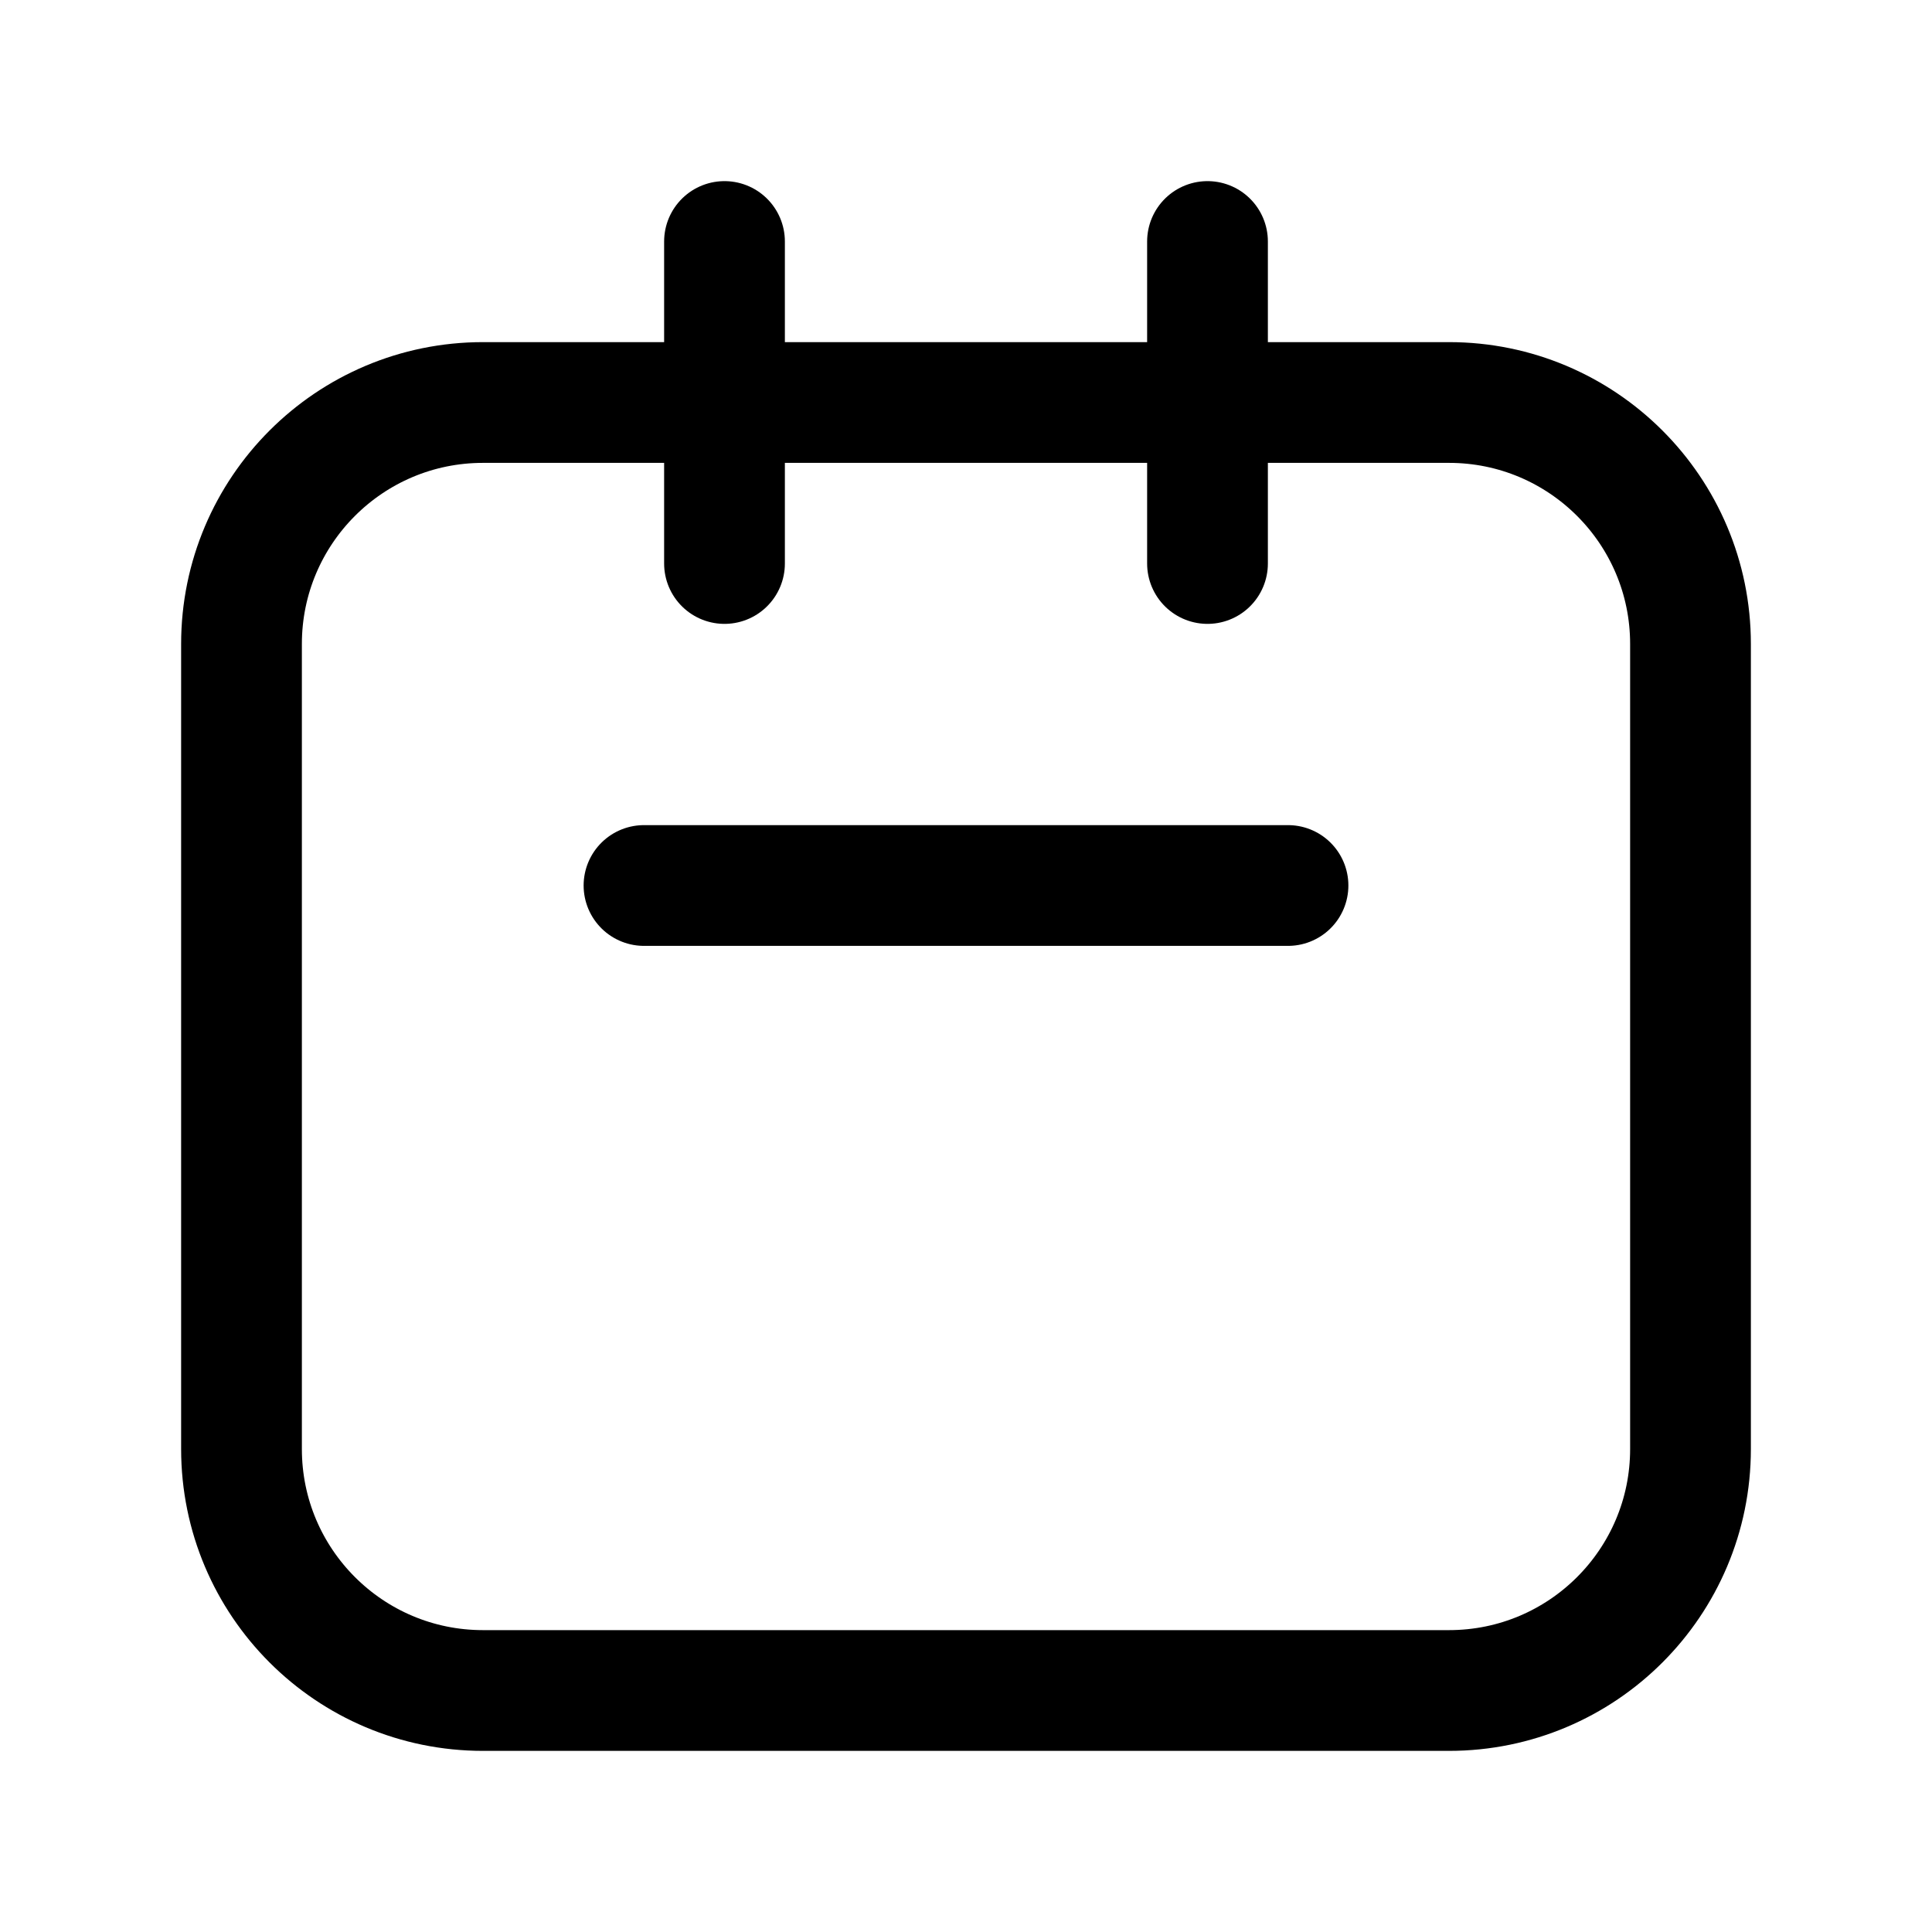
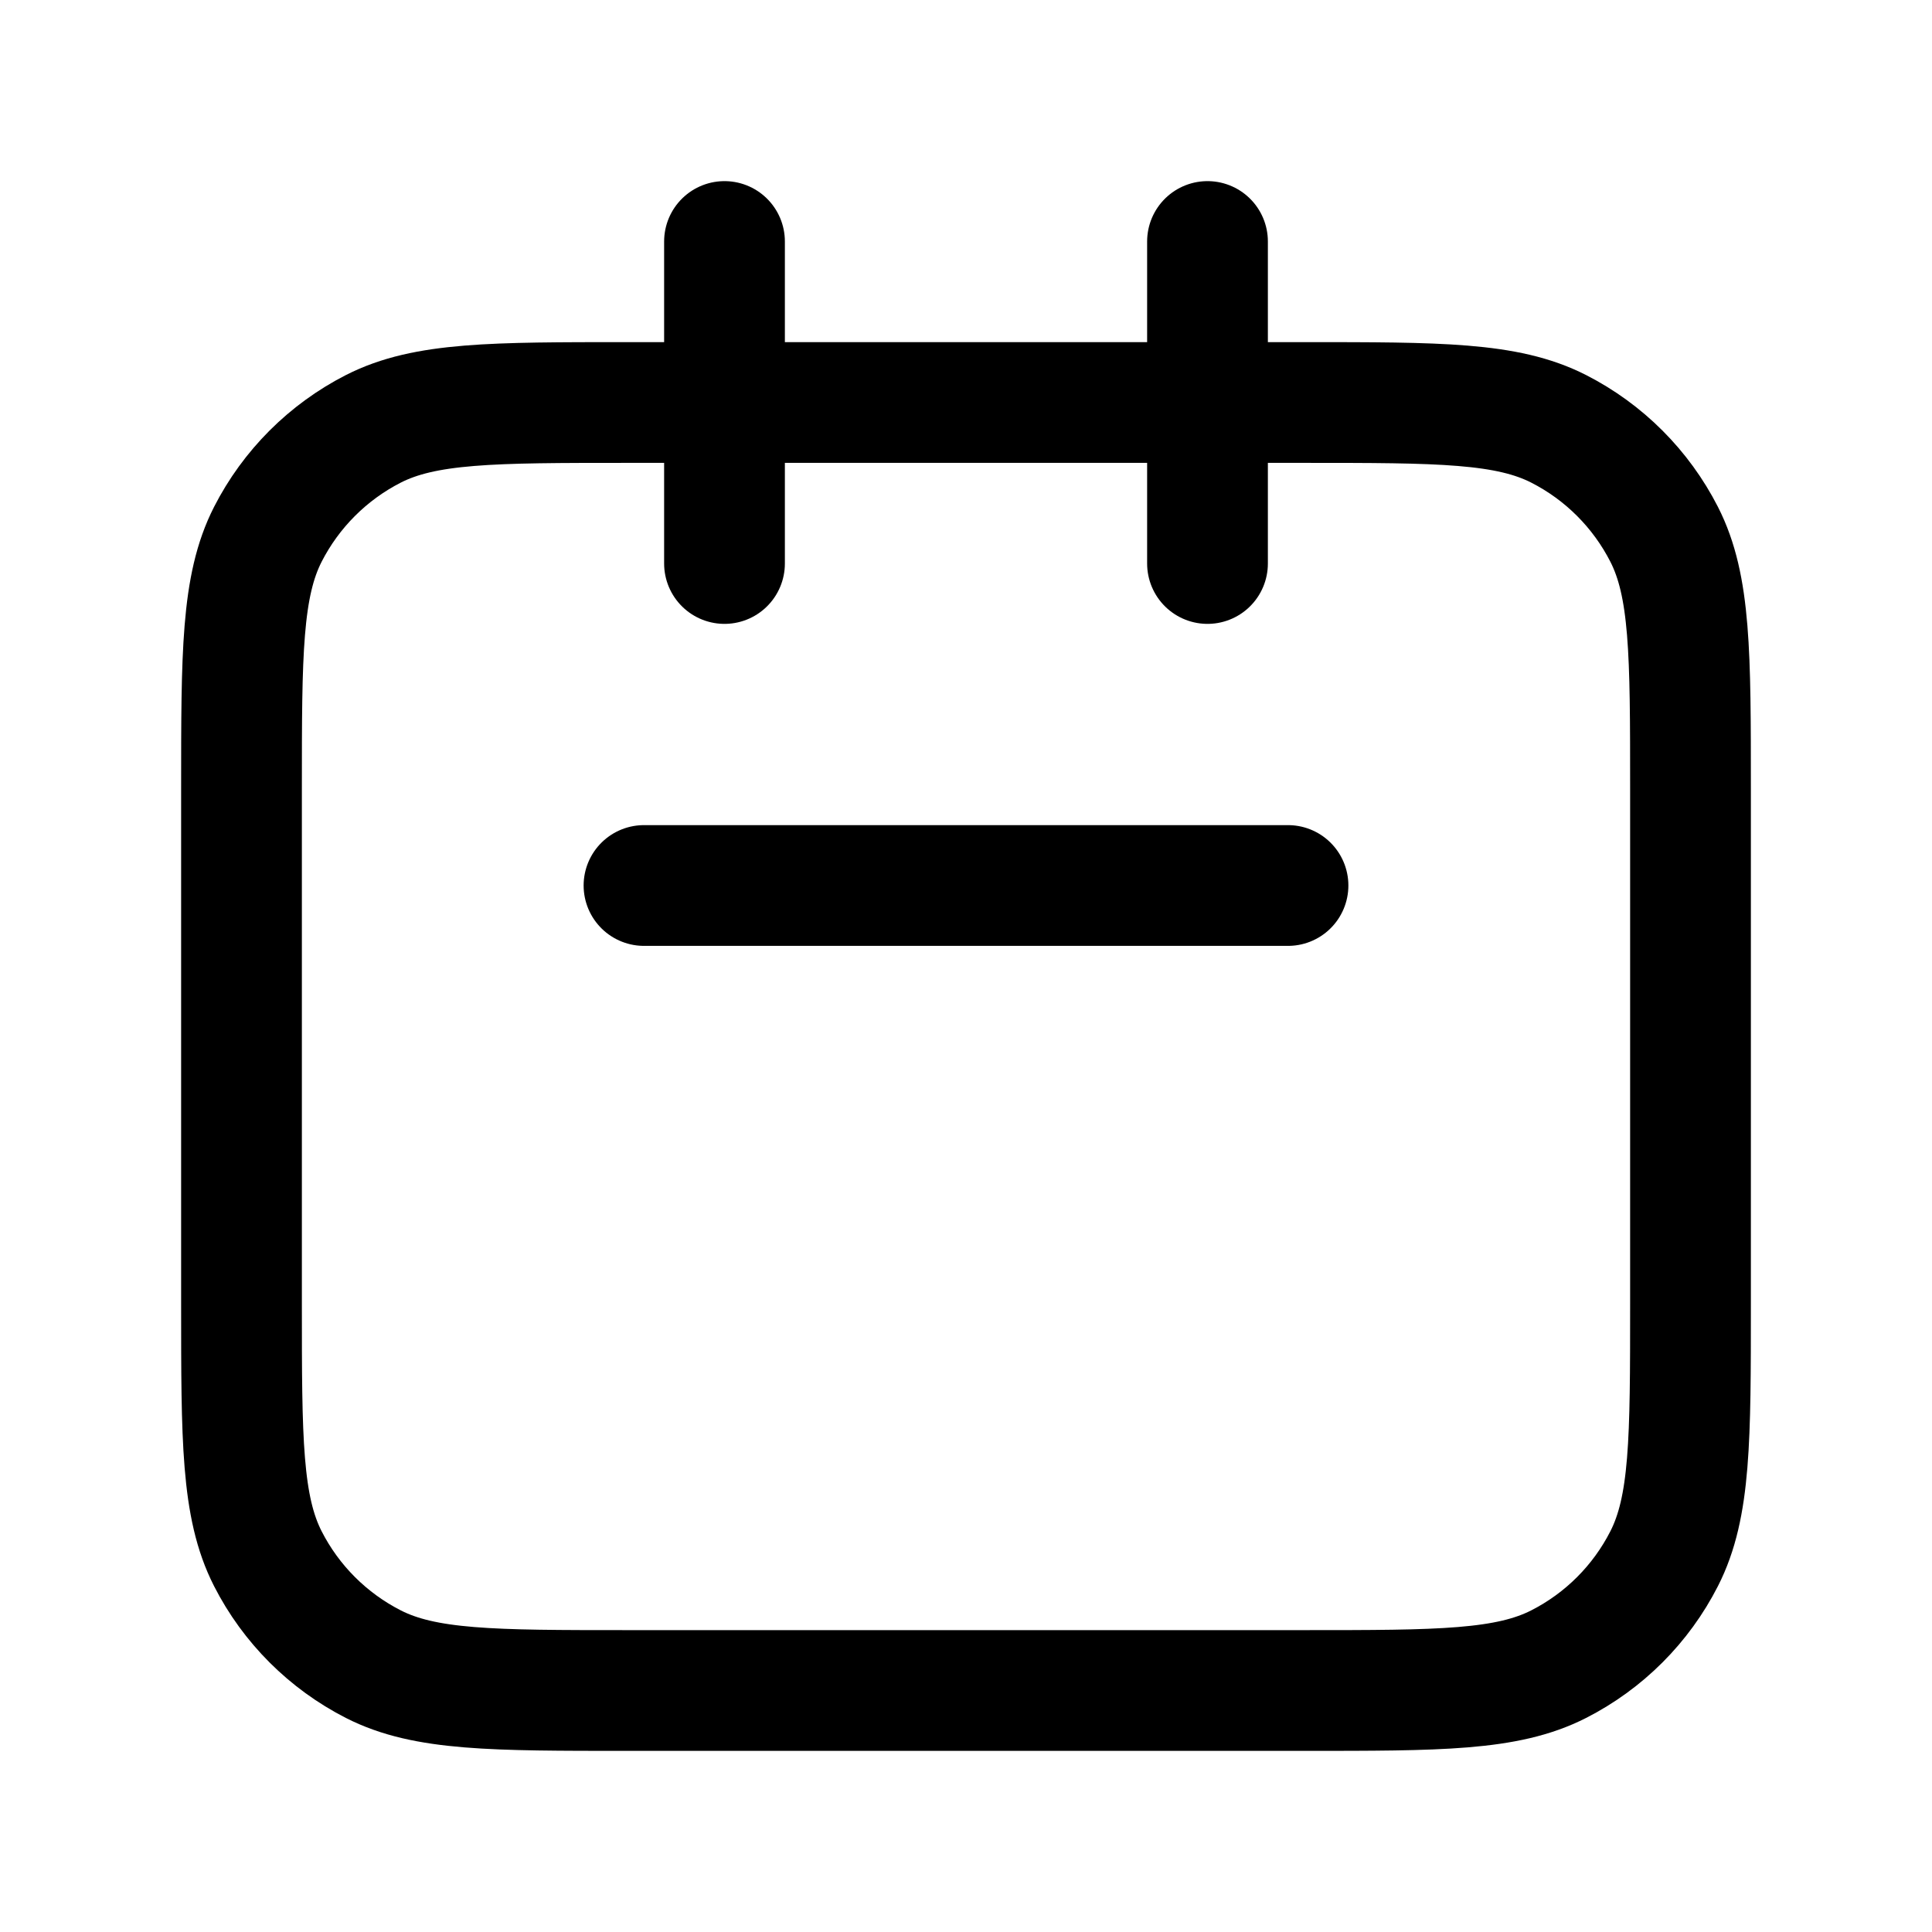
<svg xmlns="http://www.w3.org/2000/svg" width="24" height="24" viewBox="0 0 24 24" fill="none">
-   <rect x="3" y="5" width="18" height="16" rx="3" stroke="black" stroke-width="1.5" />
  <path d="M8 11H16" stroke="black" stroke-width="1.5" stroke-linecap="round" stroke-linejoin="round" />
+   <path d="M3 9.8C3 8.12 3 7.28 3.327 6.638C3.615 6.074 4.074 5.615 4.638 5.327C5.28 5 6.12 5 7.8 5H16.2C17.88 5 18.72 5 19.362 5.327C19.927 5.615 20.385 6.074 20.673 6.638C21 7.28 21 8.12 21 9.8V16.2C21 17.88 21 18.72 20.673 19.362C20.385 19.927 19.927 20.385 19.362 20.673C18.72 21 17.88 21 16.2 21H7.8C6.12 21 5.28 21 4.638 20.673C4.074 20.385 3.615 19.927 3.327 19.362C3 18.72 3 17.88 3 16.2V9.8Z" stroke="black" stroke-width="1.5" />
  <path d="M9 7V3" stroke="black" stroke-width="1.5" stroke-linecap="round" stroke-linejoin="round" />
  <path d="M15 7V3" stroke="black" stroke-width="1.5" stroke-linecap="round" stroke-linejoin="round" />
</svg>
